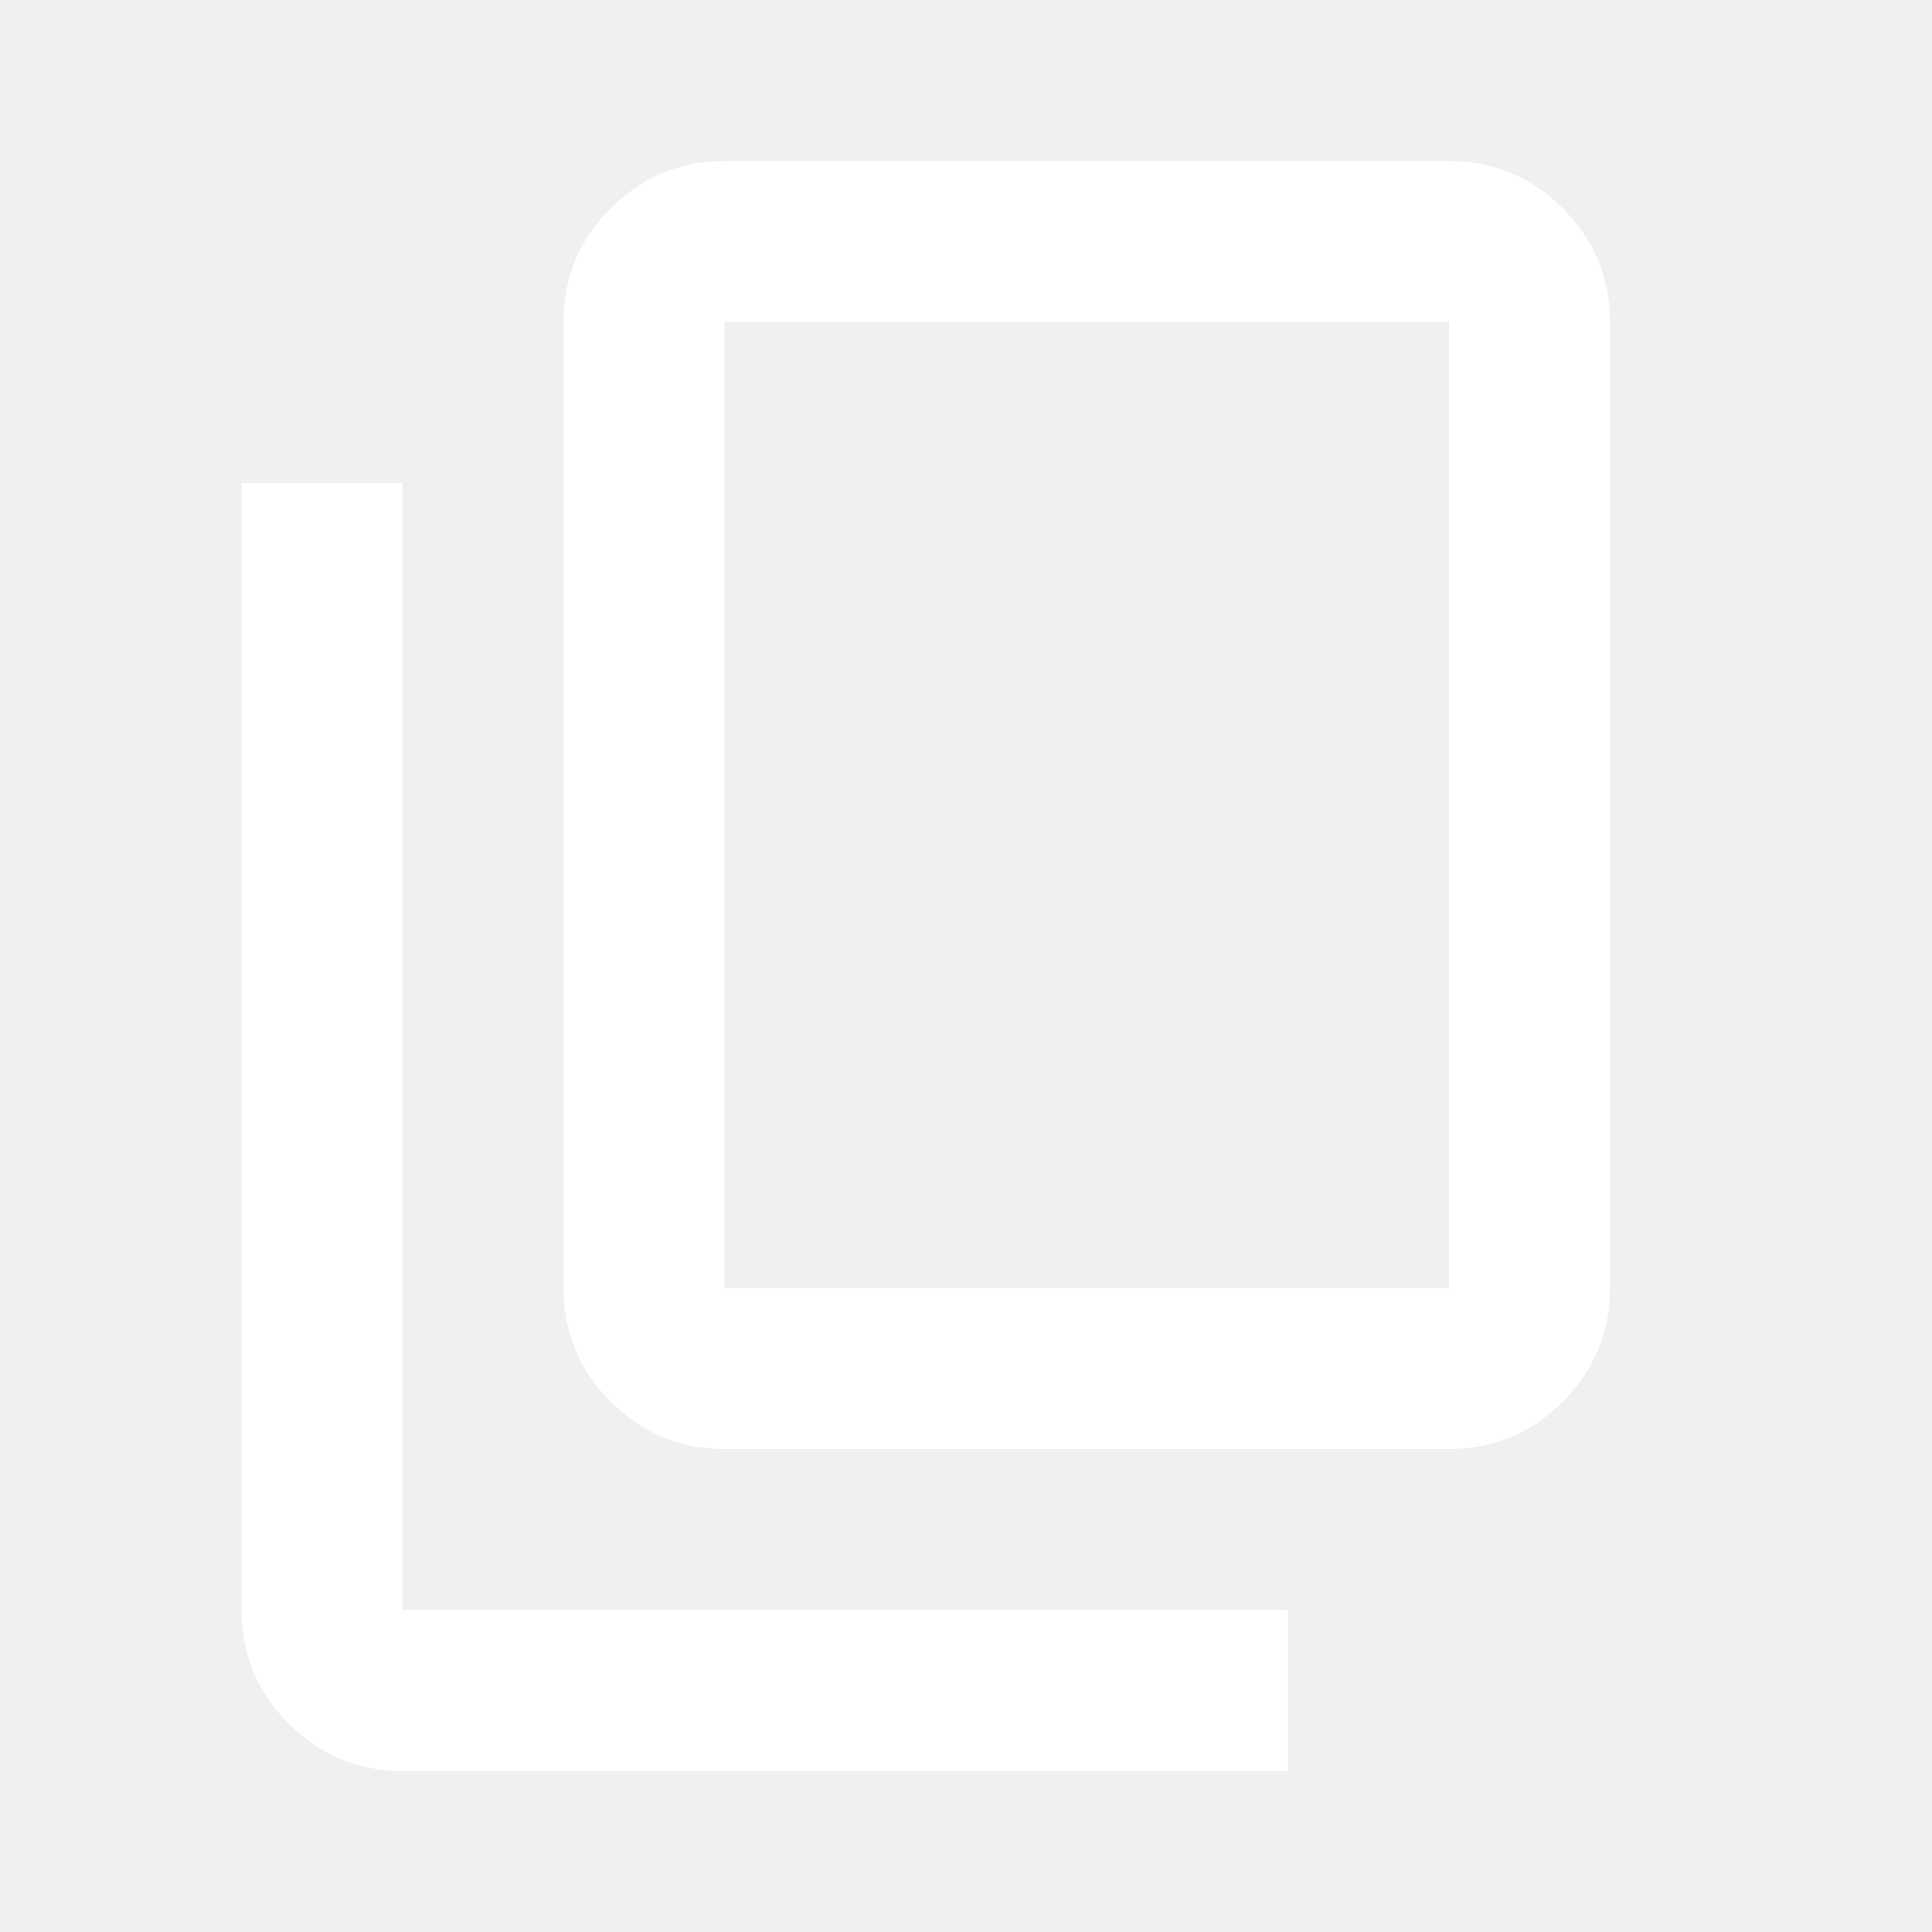
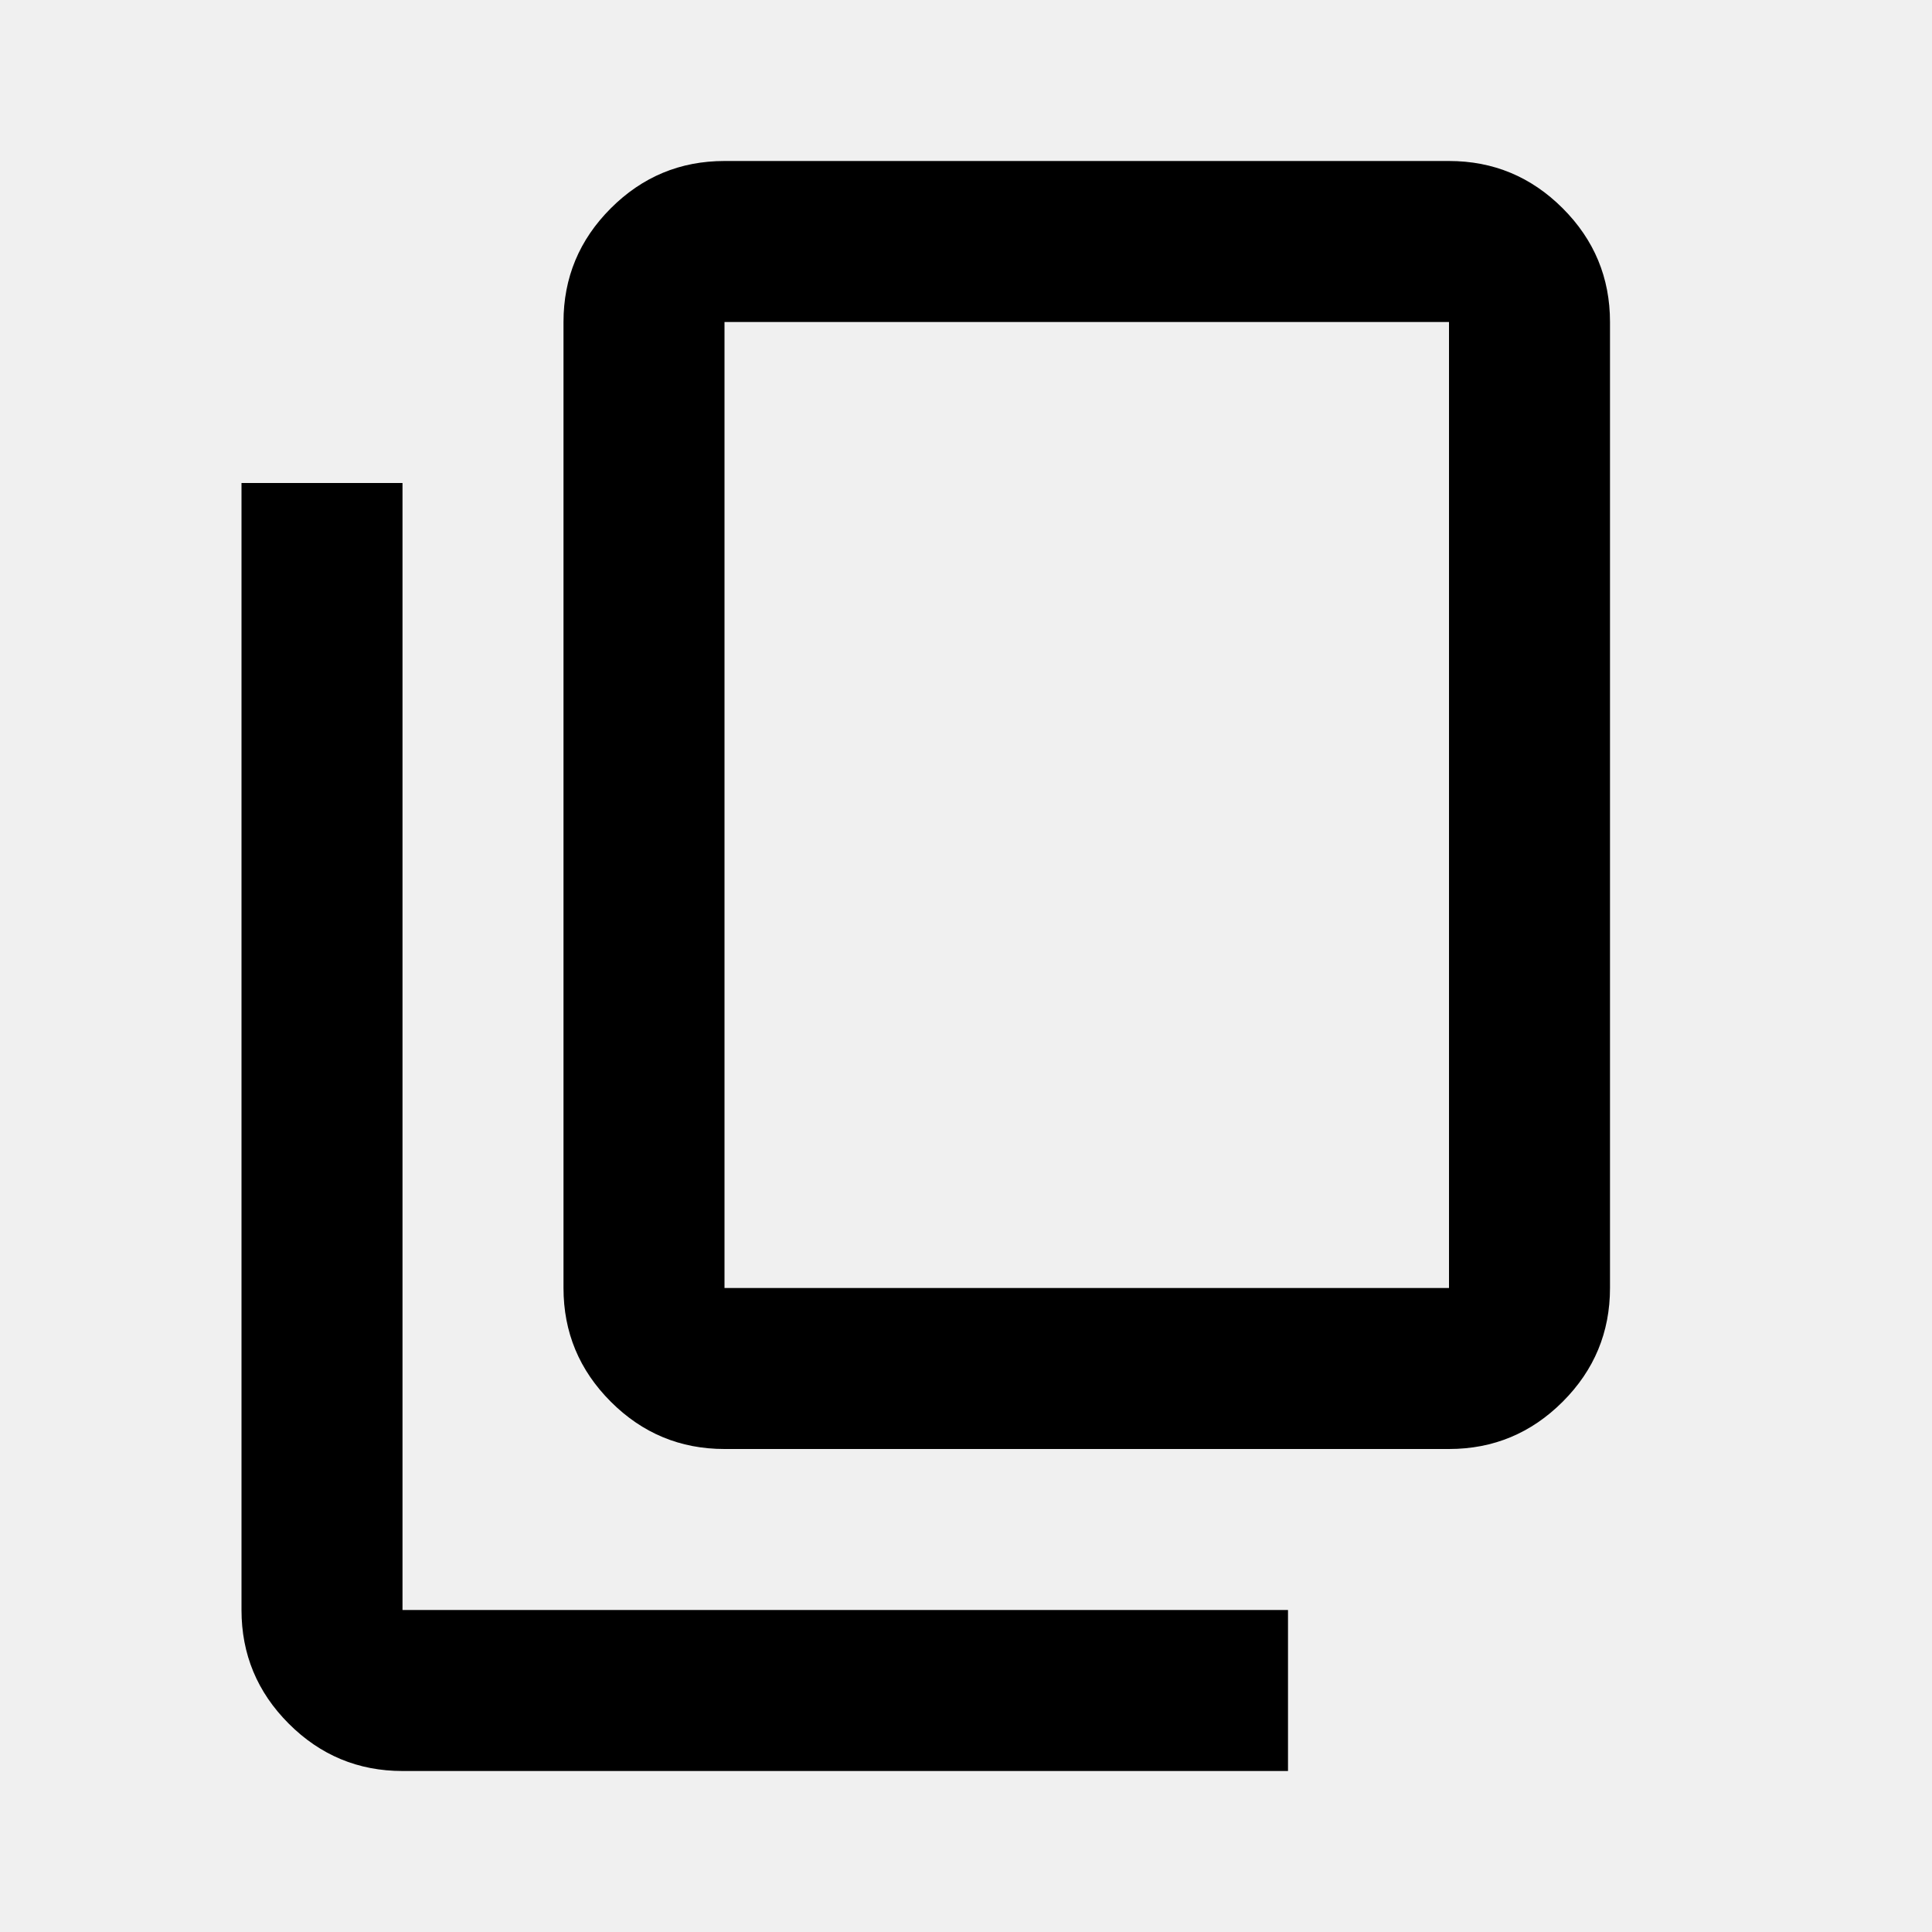
- <svg xmlns="http://www.w3.org/2000/svg" style="fill: #fff" height="24" viewBox="0 -960 960 960" width="24">
+ <svg xmlns="http://www.w3.org/2000/svg" style="fill: #000" height="24" viewBox="0 -960 960 960" width="24">
  <path d="M360-240q-33 0-56.5-23.5T280-320v-480q0-33 23.5-56.5T360-880h360q33 0 56.5 23.5T800-800v480q0 33-23.5 56.5T720-240H360Zm0-80h360v-480H360v480ZM200-80q-33 0-56.5-23.5T120-160v-560h80v560h440v80H200Zm160-240v-480 480Z" />
</svg>
